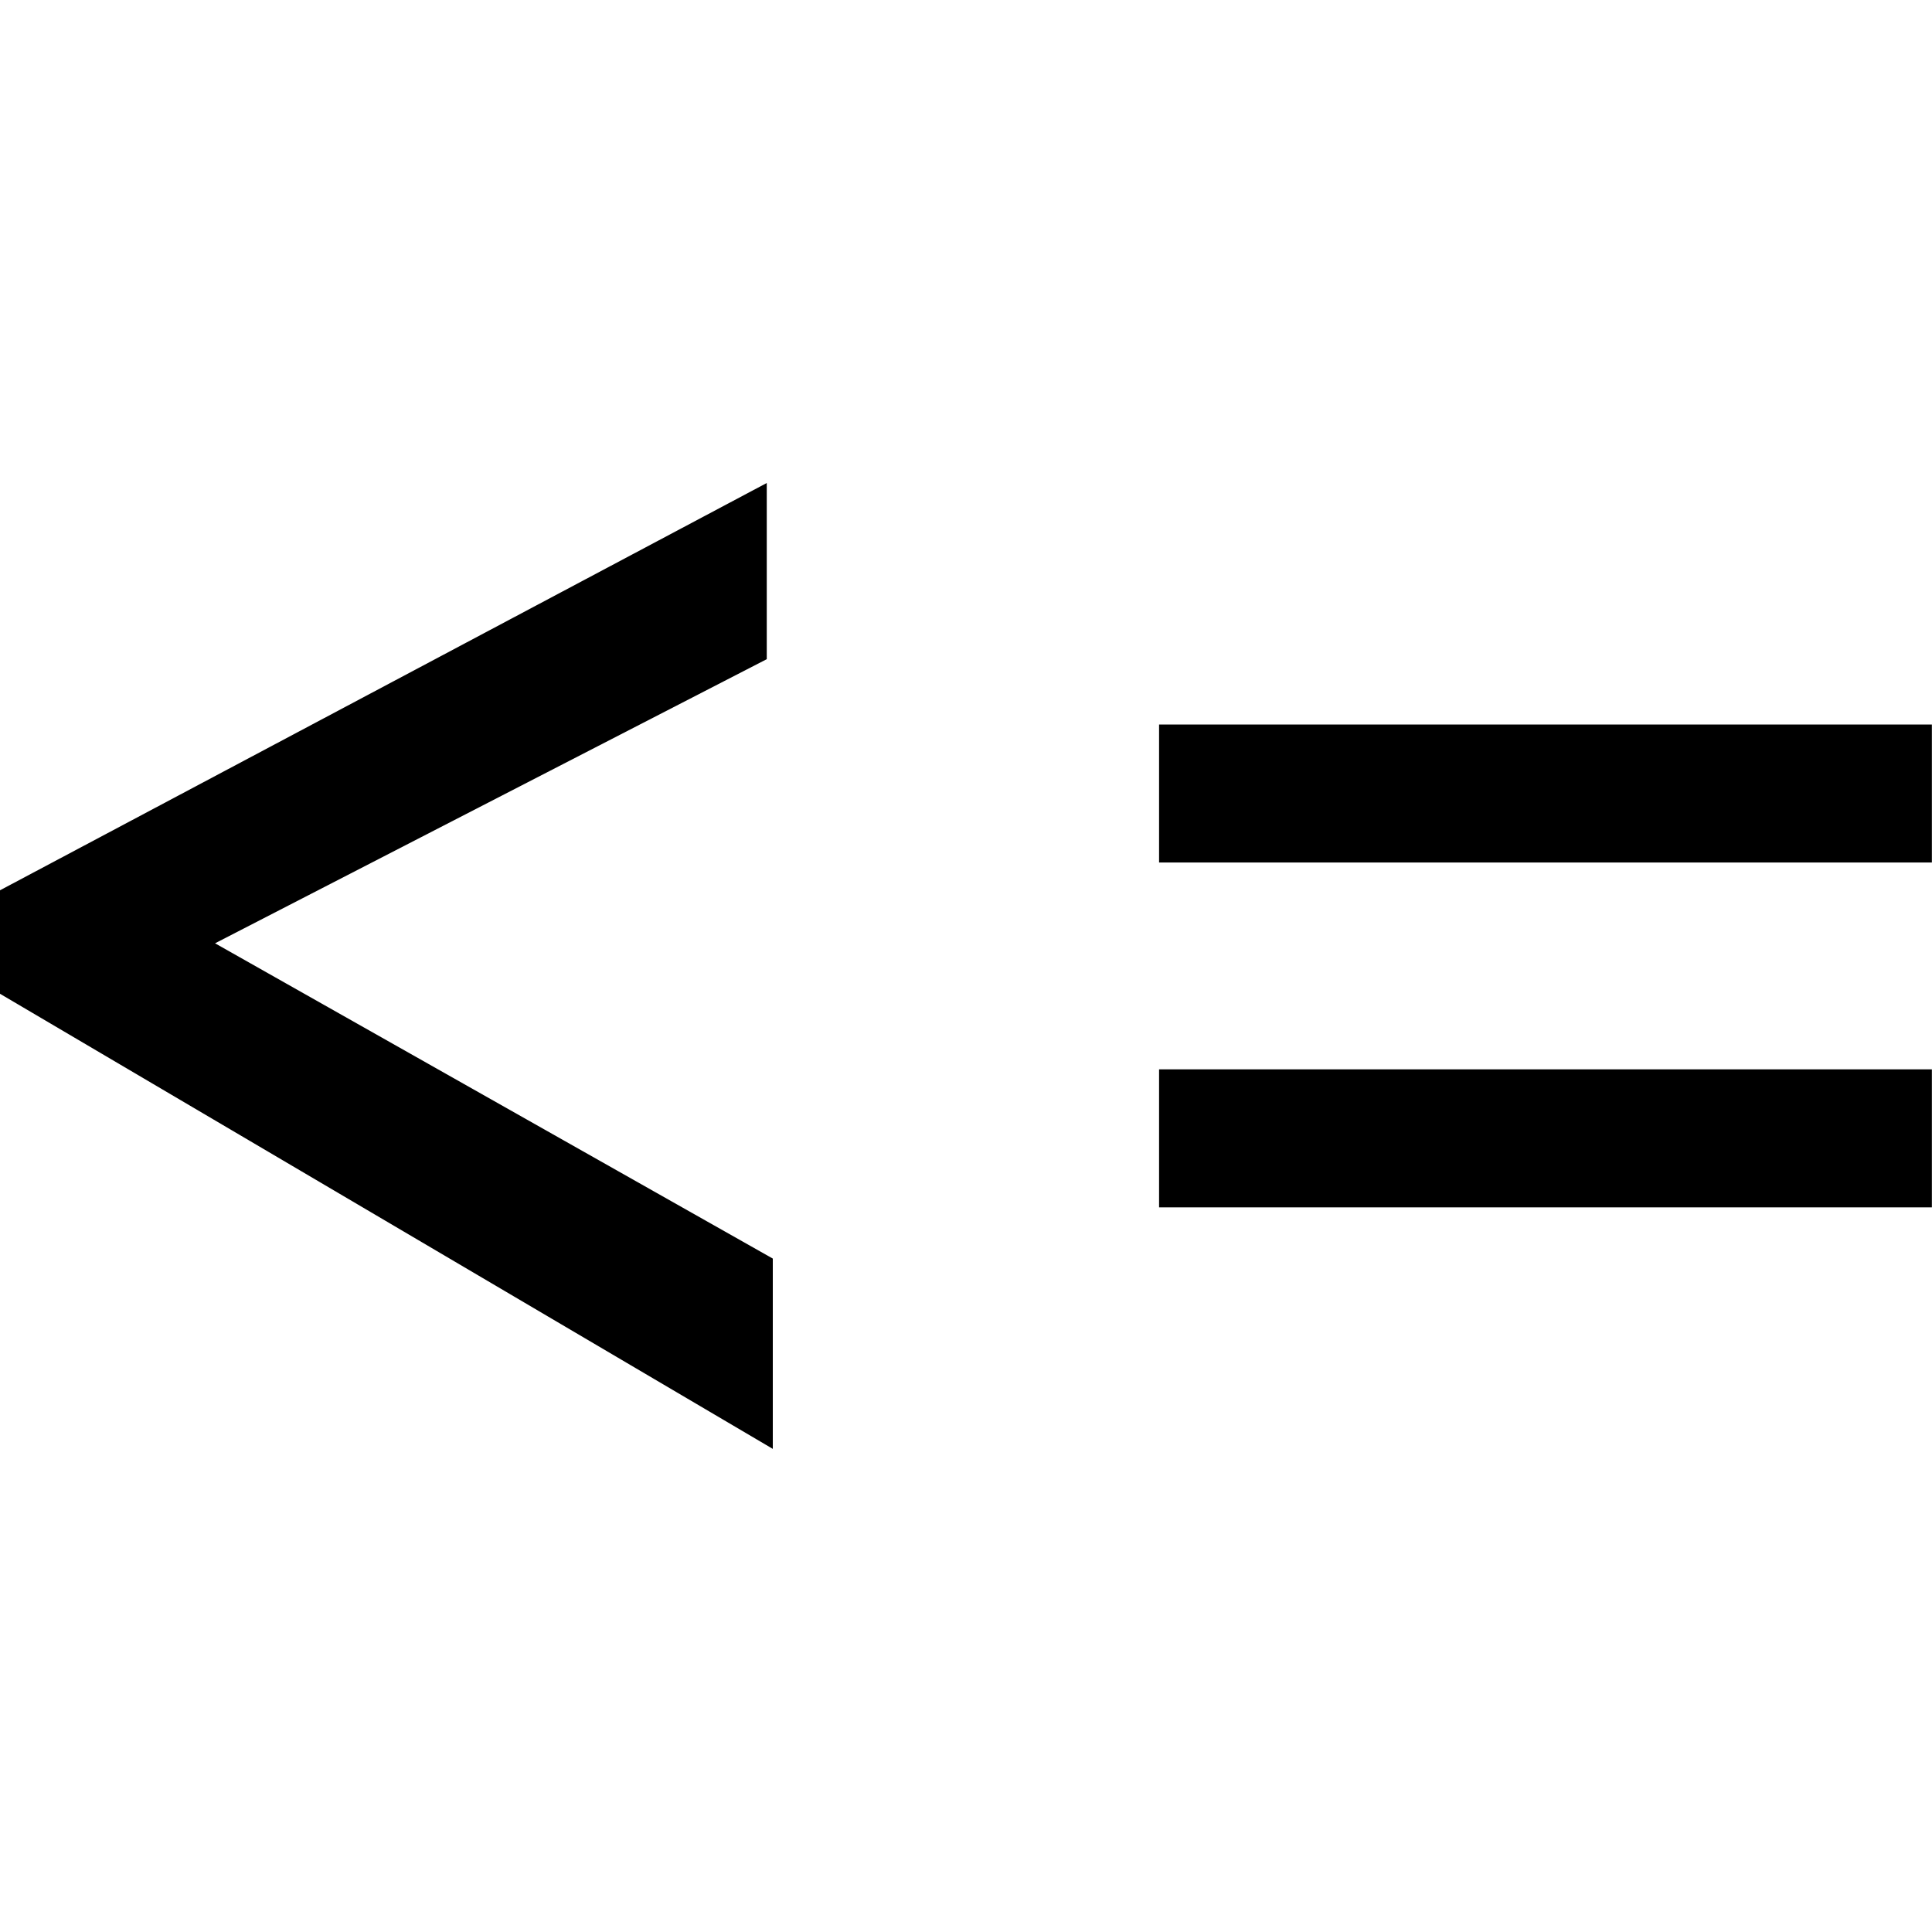
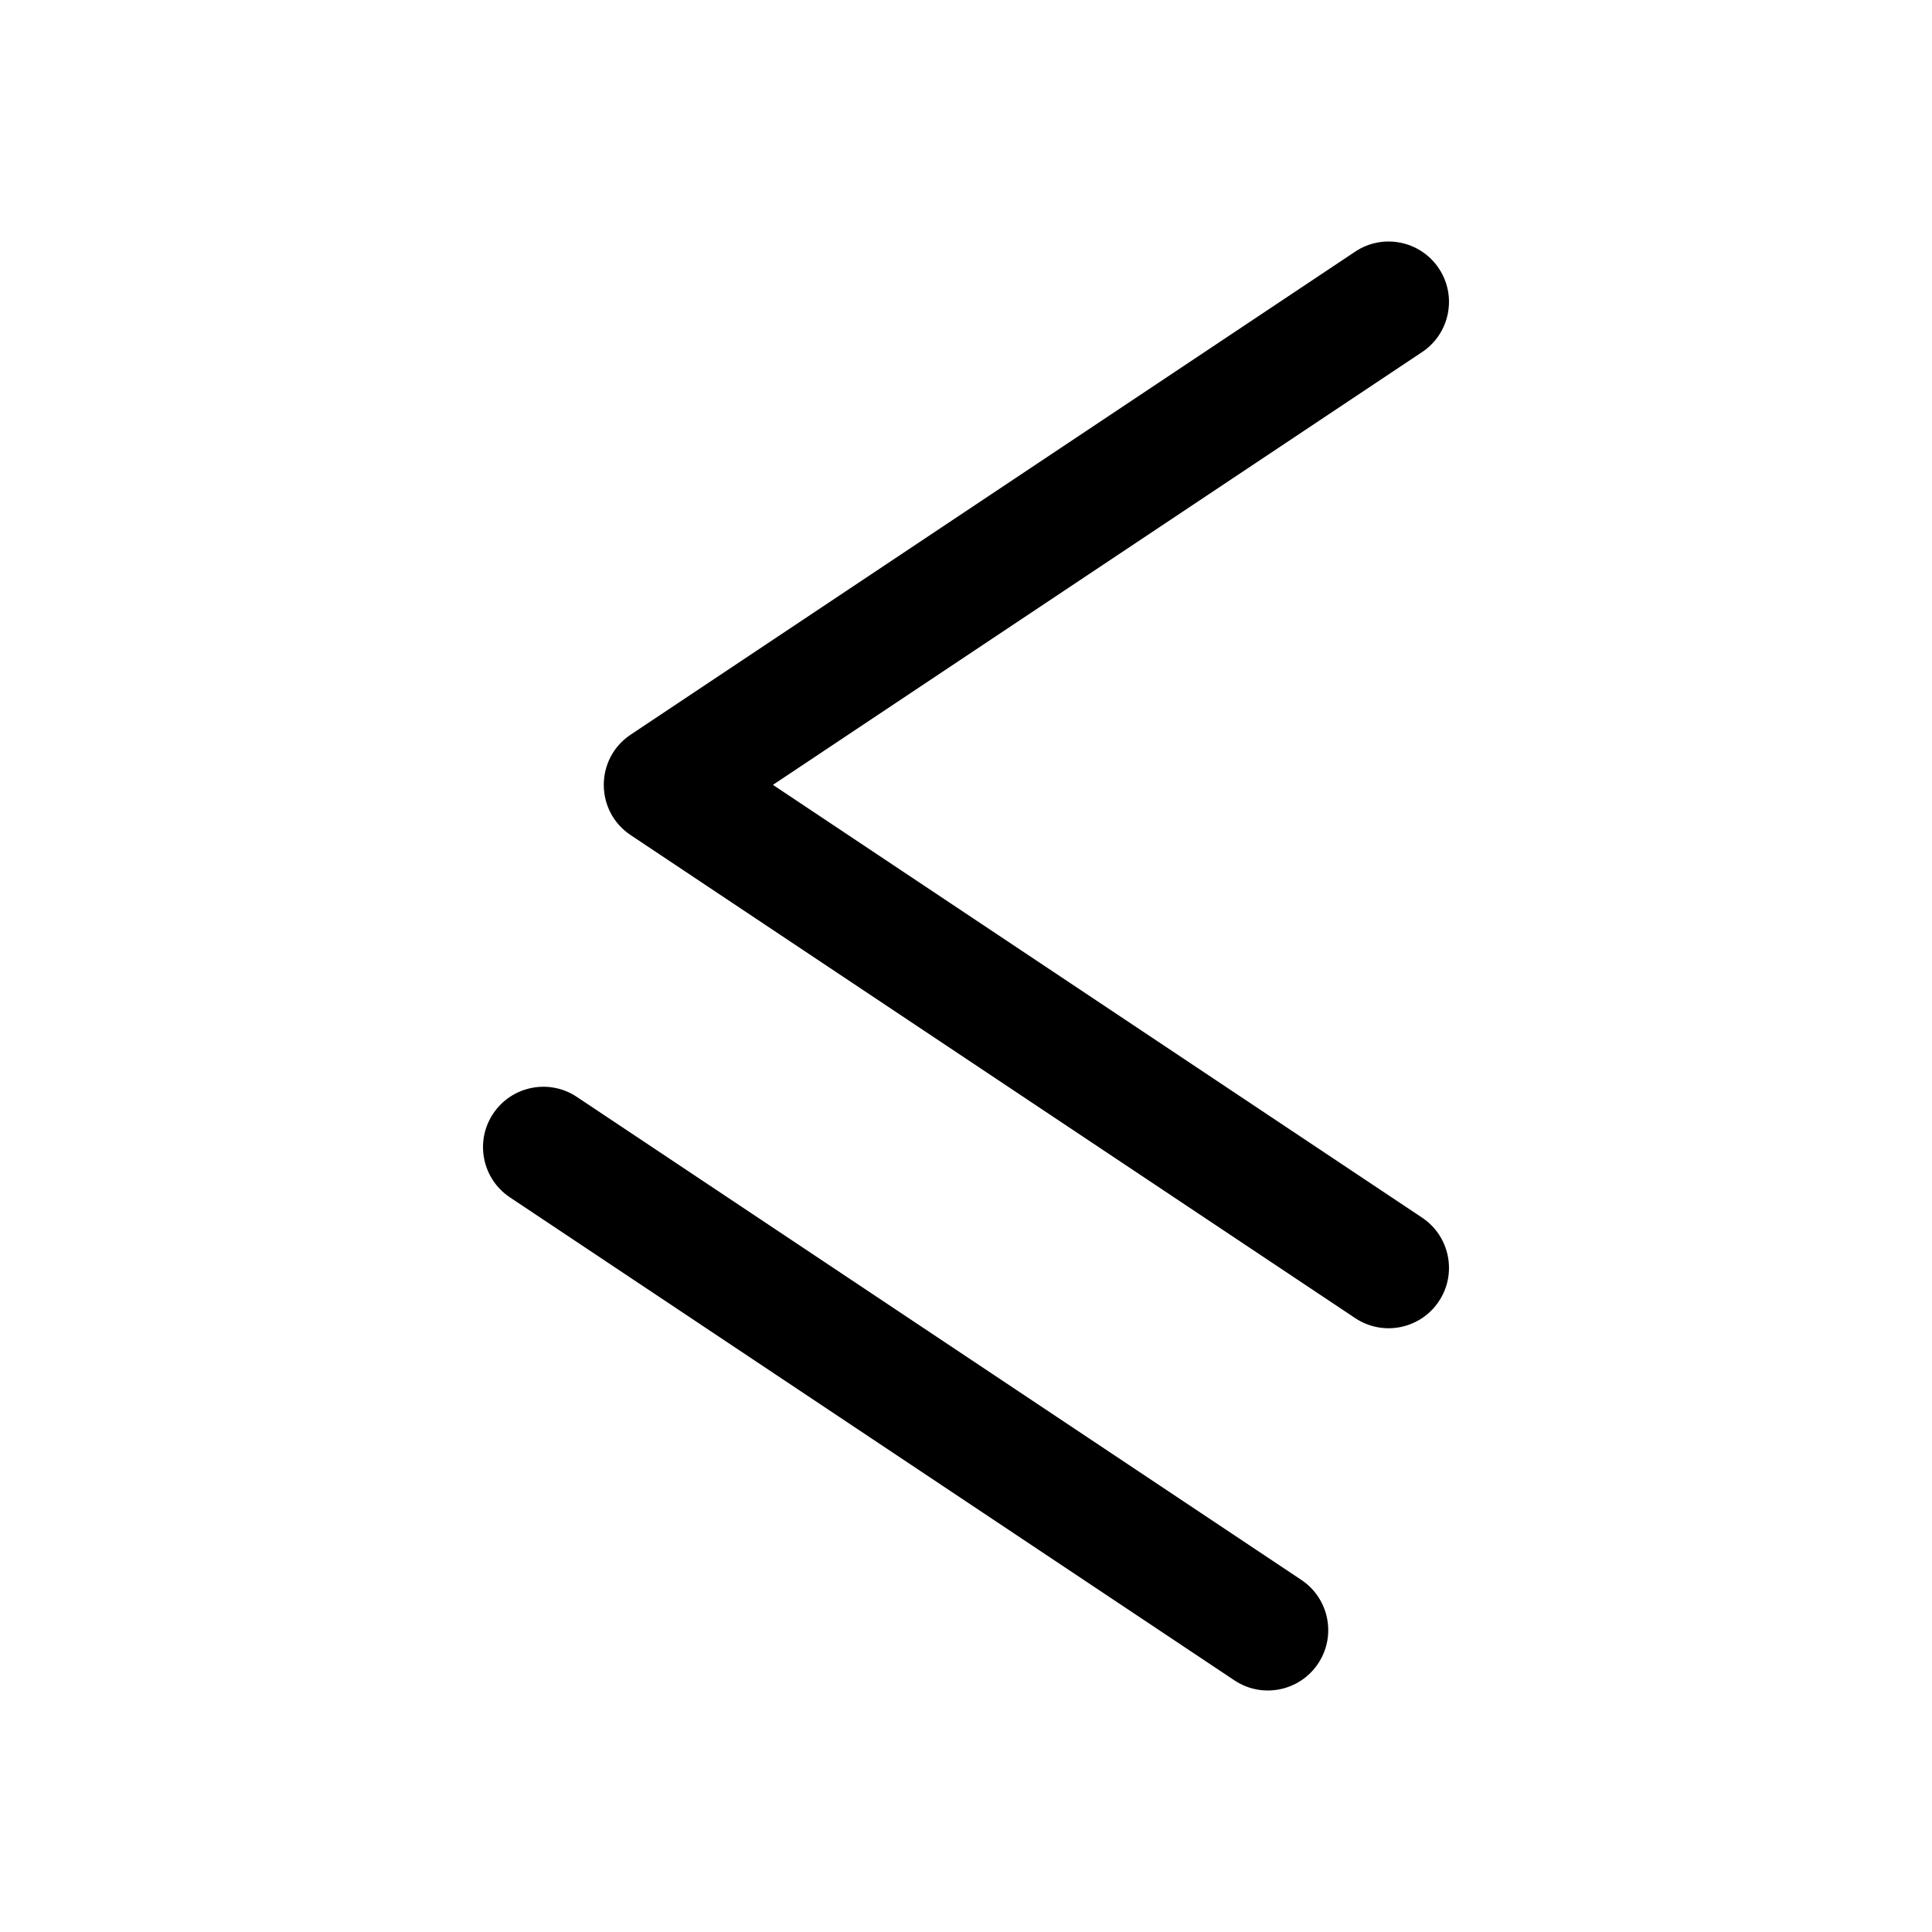
<svg xmlns="http://www.w3.org/2000/svg" viewBox="0 0 16 16">
  <g>
-     <path d="M-4.44710935e-12,7.373 L-4.44710935e-12,8.23 L6.4,11.999 L6.4,10.423 L1.781,7.812 L6.35,5.459 L6.35,4 L-4.44710935e-12,7.373 Z M9.599,7.143 L15.999,7.143 L15.999,6 L9.599,6 L9.599,7.143 Z M9.599,9.999 L15.999,9.999 L15.999,8.856 L9.599,8.856 L9.599,9.999 Z" />
+     <path d="M11.777,2.916 L6.401,6.5 L11.777,10.084 C12.007,10.237 12.069,10.548 11.916,10.777 C11.763,11.007 11.452,11.069 11.223,10.916 L5.223,6.916 C4.926,6.718 4.926,6.282 5.223,6.084 L11.223,2.084 C11.452,1.931 11.763,1.993 11.916,2.223 C12.069,2.452 12.007,2.763 11.777,2.916 Z M4.223,9.916 C3.993,9.763 3.931,9.452 4.084,9.223 C4.237,8.993 4.548,8.931 4.777,9.084 L10.777,13.084 C11.007,13.237 11.069,13.548 10.916,13.777 C10.763,14.007 10.452,14.069 10.223,13.916 L4.223,9.916 Z" />
  </g>
</svg>
